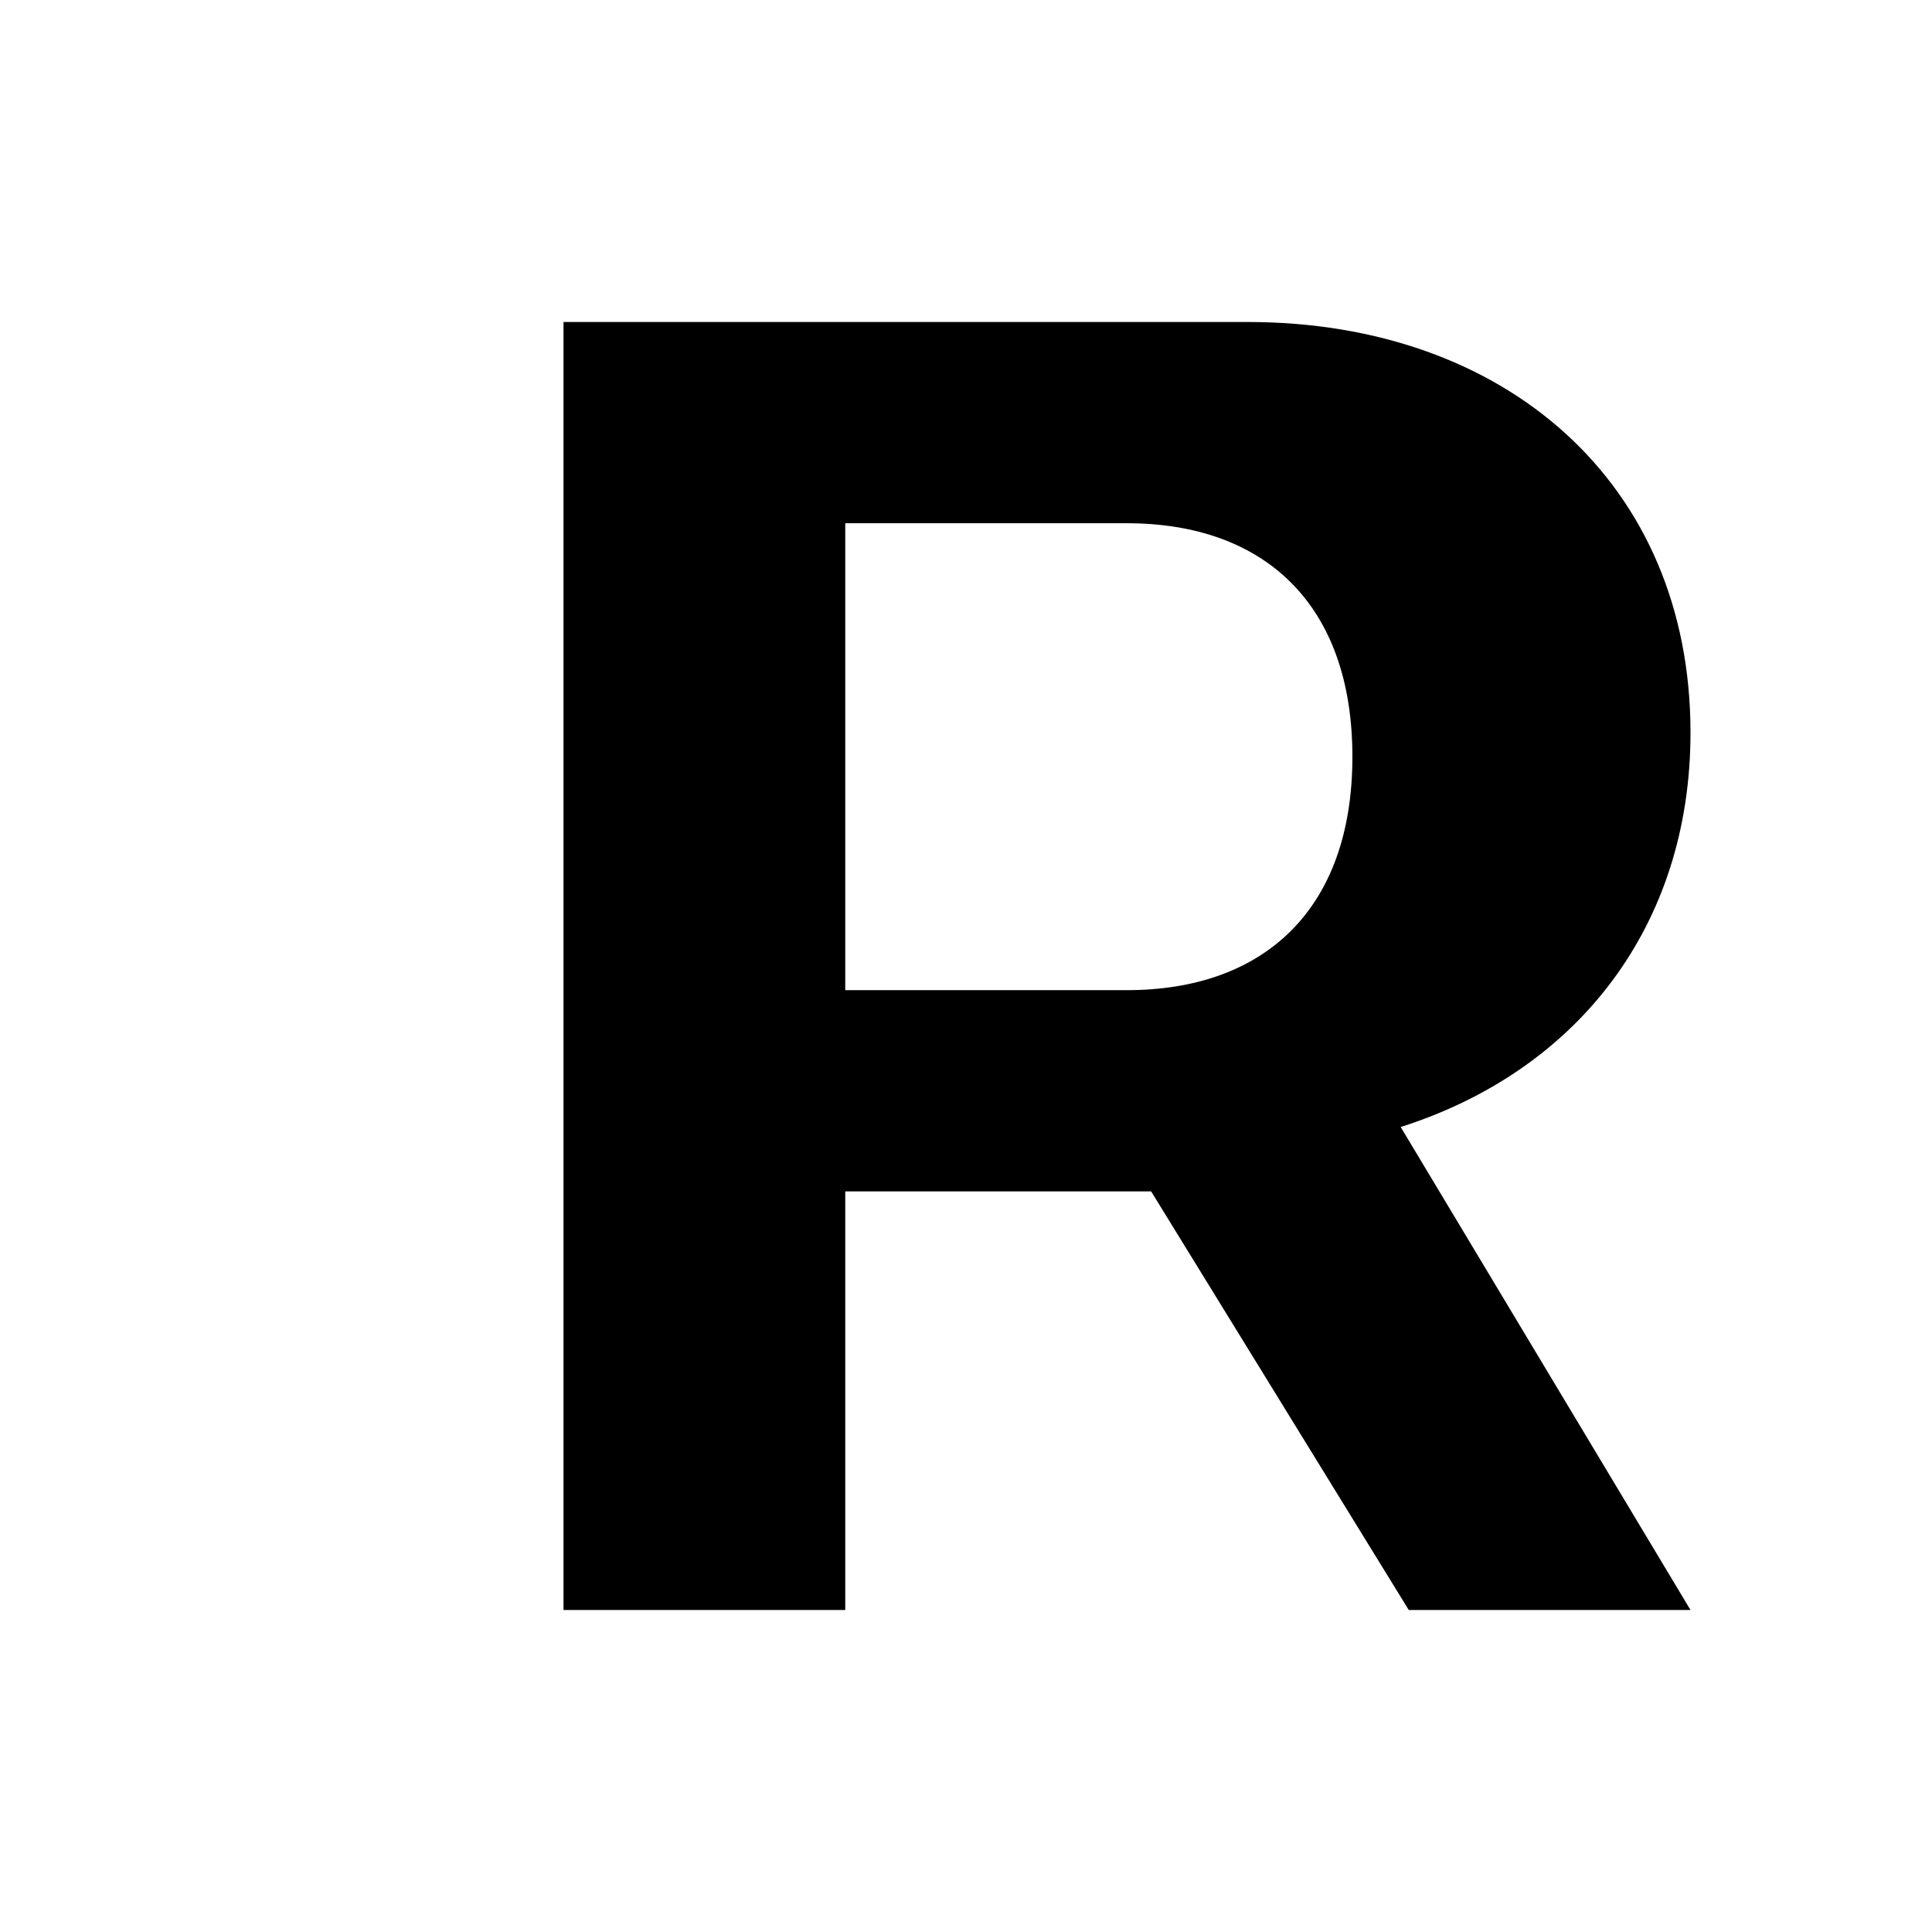
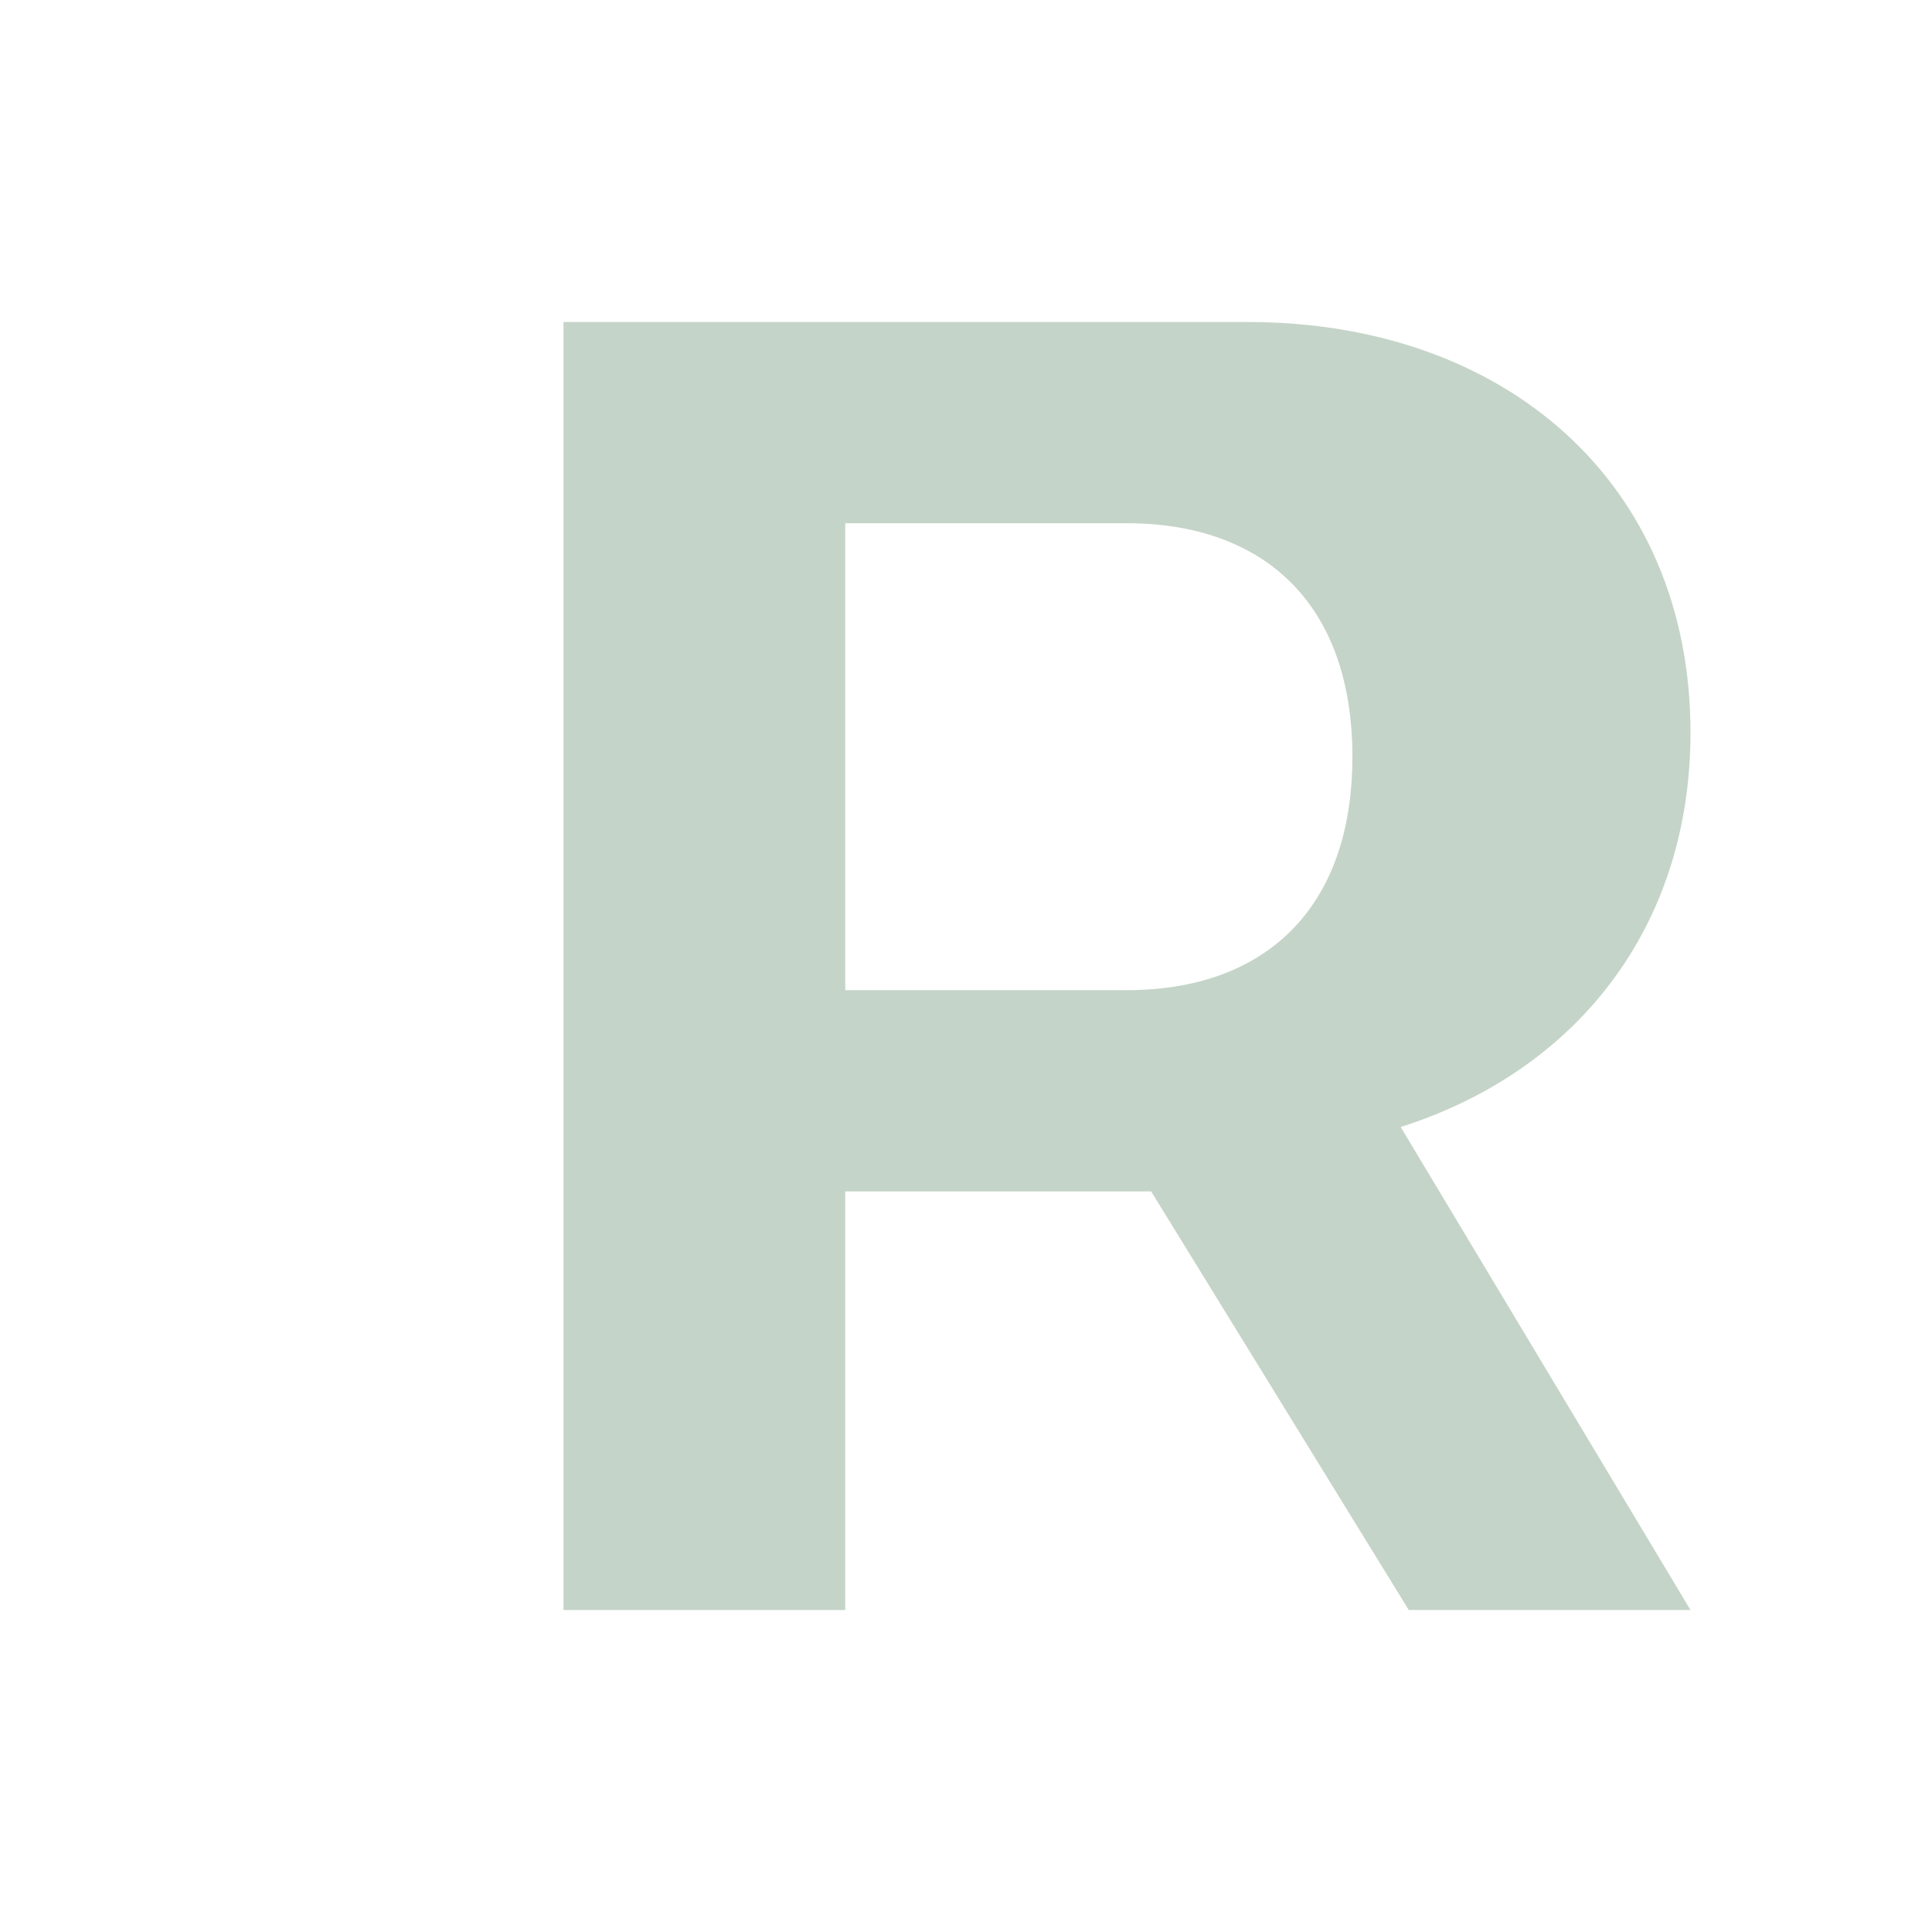
- <svg xmlns="http://www.w3.org/2000/svg" viewBox="0 0 24 24" fill="currentColor">
+ <svg xmlns="http://www.w3.org/2000/svg" viewBox="0 0 24 24" fill="#c5d4c8">
  <path d="M7 4h8.5c3.2 0 5.5 2 5.5 5.1 0 2.4-1.4 4.2-3.6 4.9L21 20h-3.5l-3.2-5.2H10.5V20H7V4zm3.5 2.5v5.8h3.5c1.7 0 2.8-1 2.8-2.9s-1.1-2.9-2.8-2.9h-3.5z" />
</svg>
